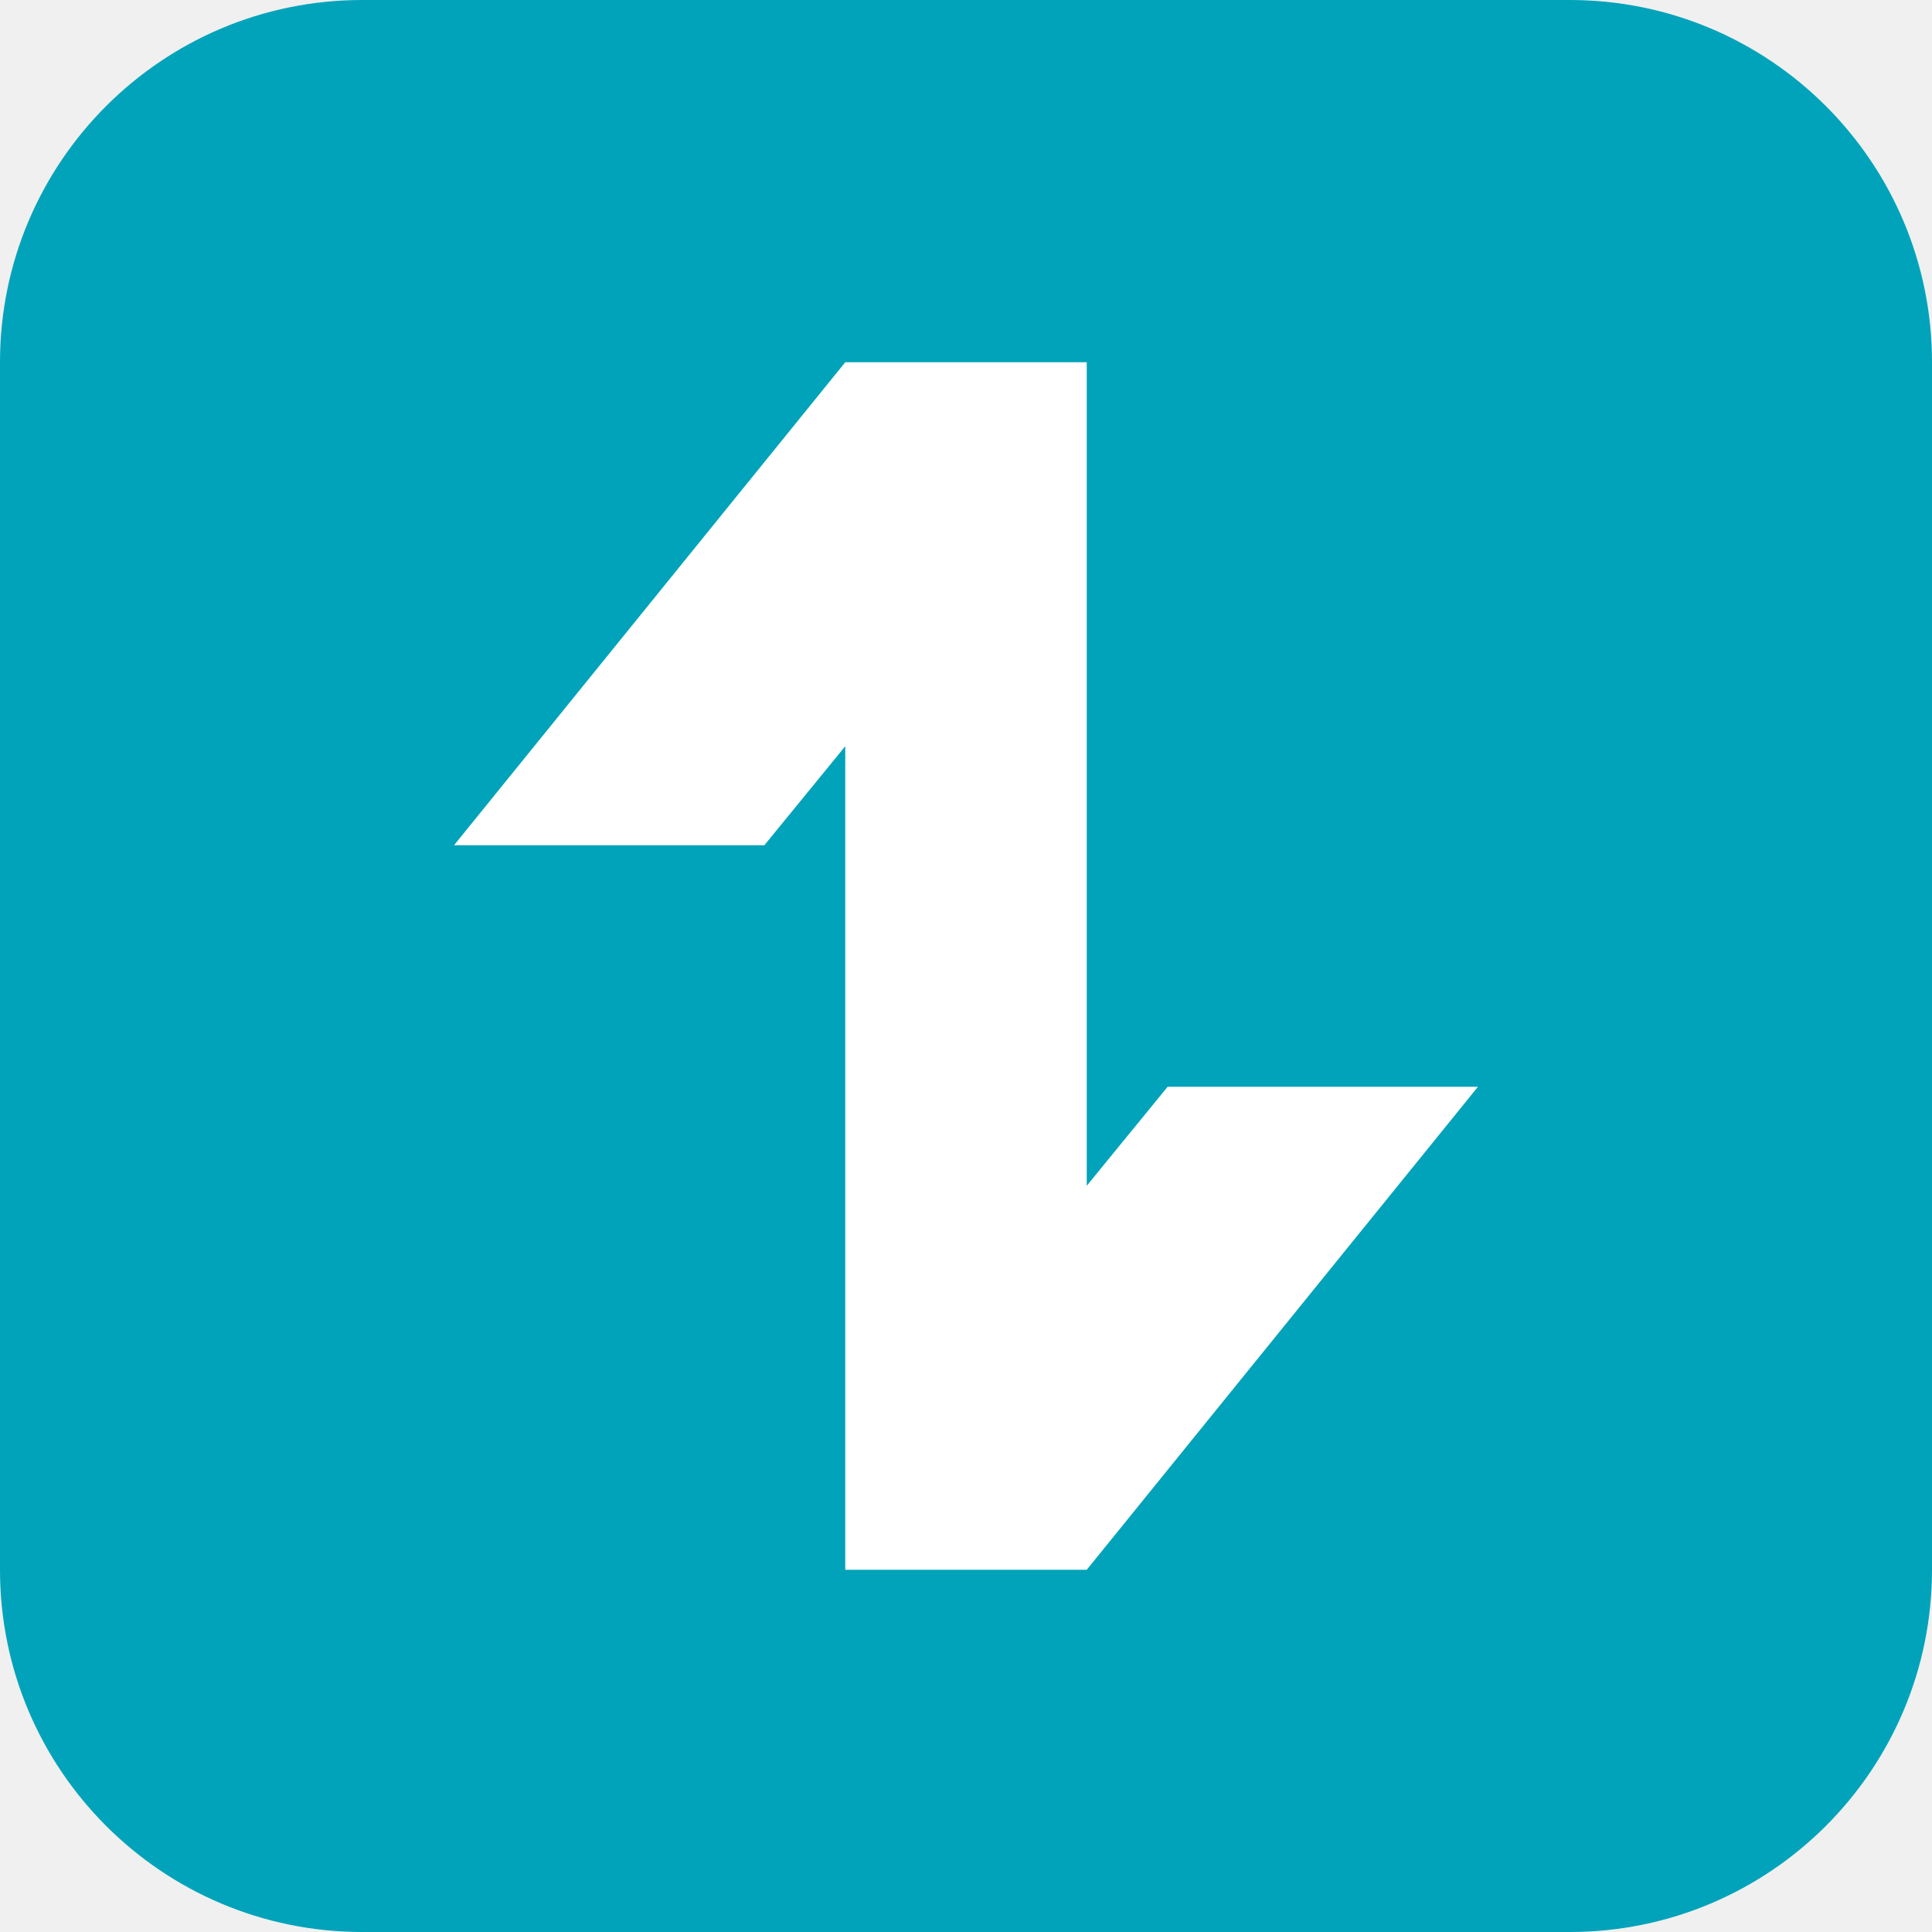
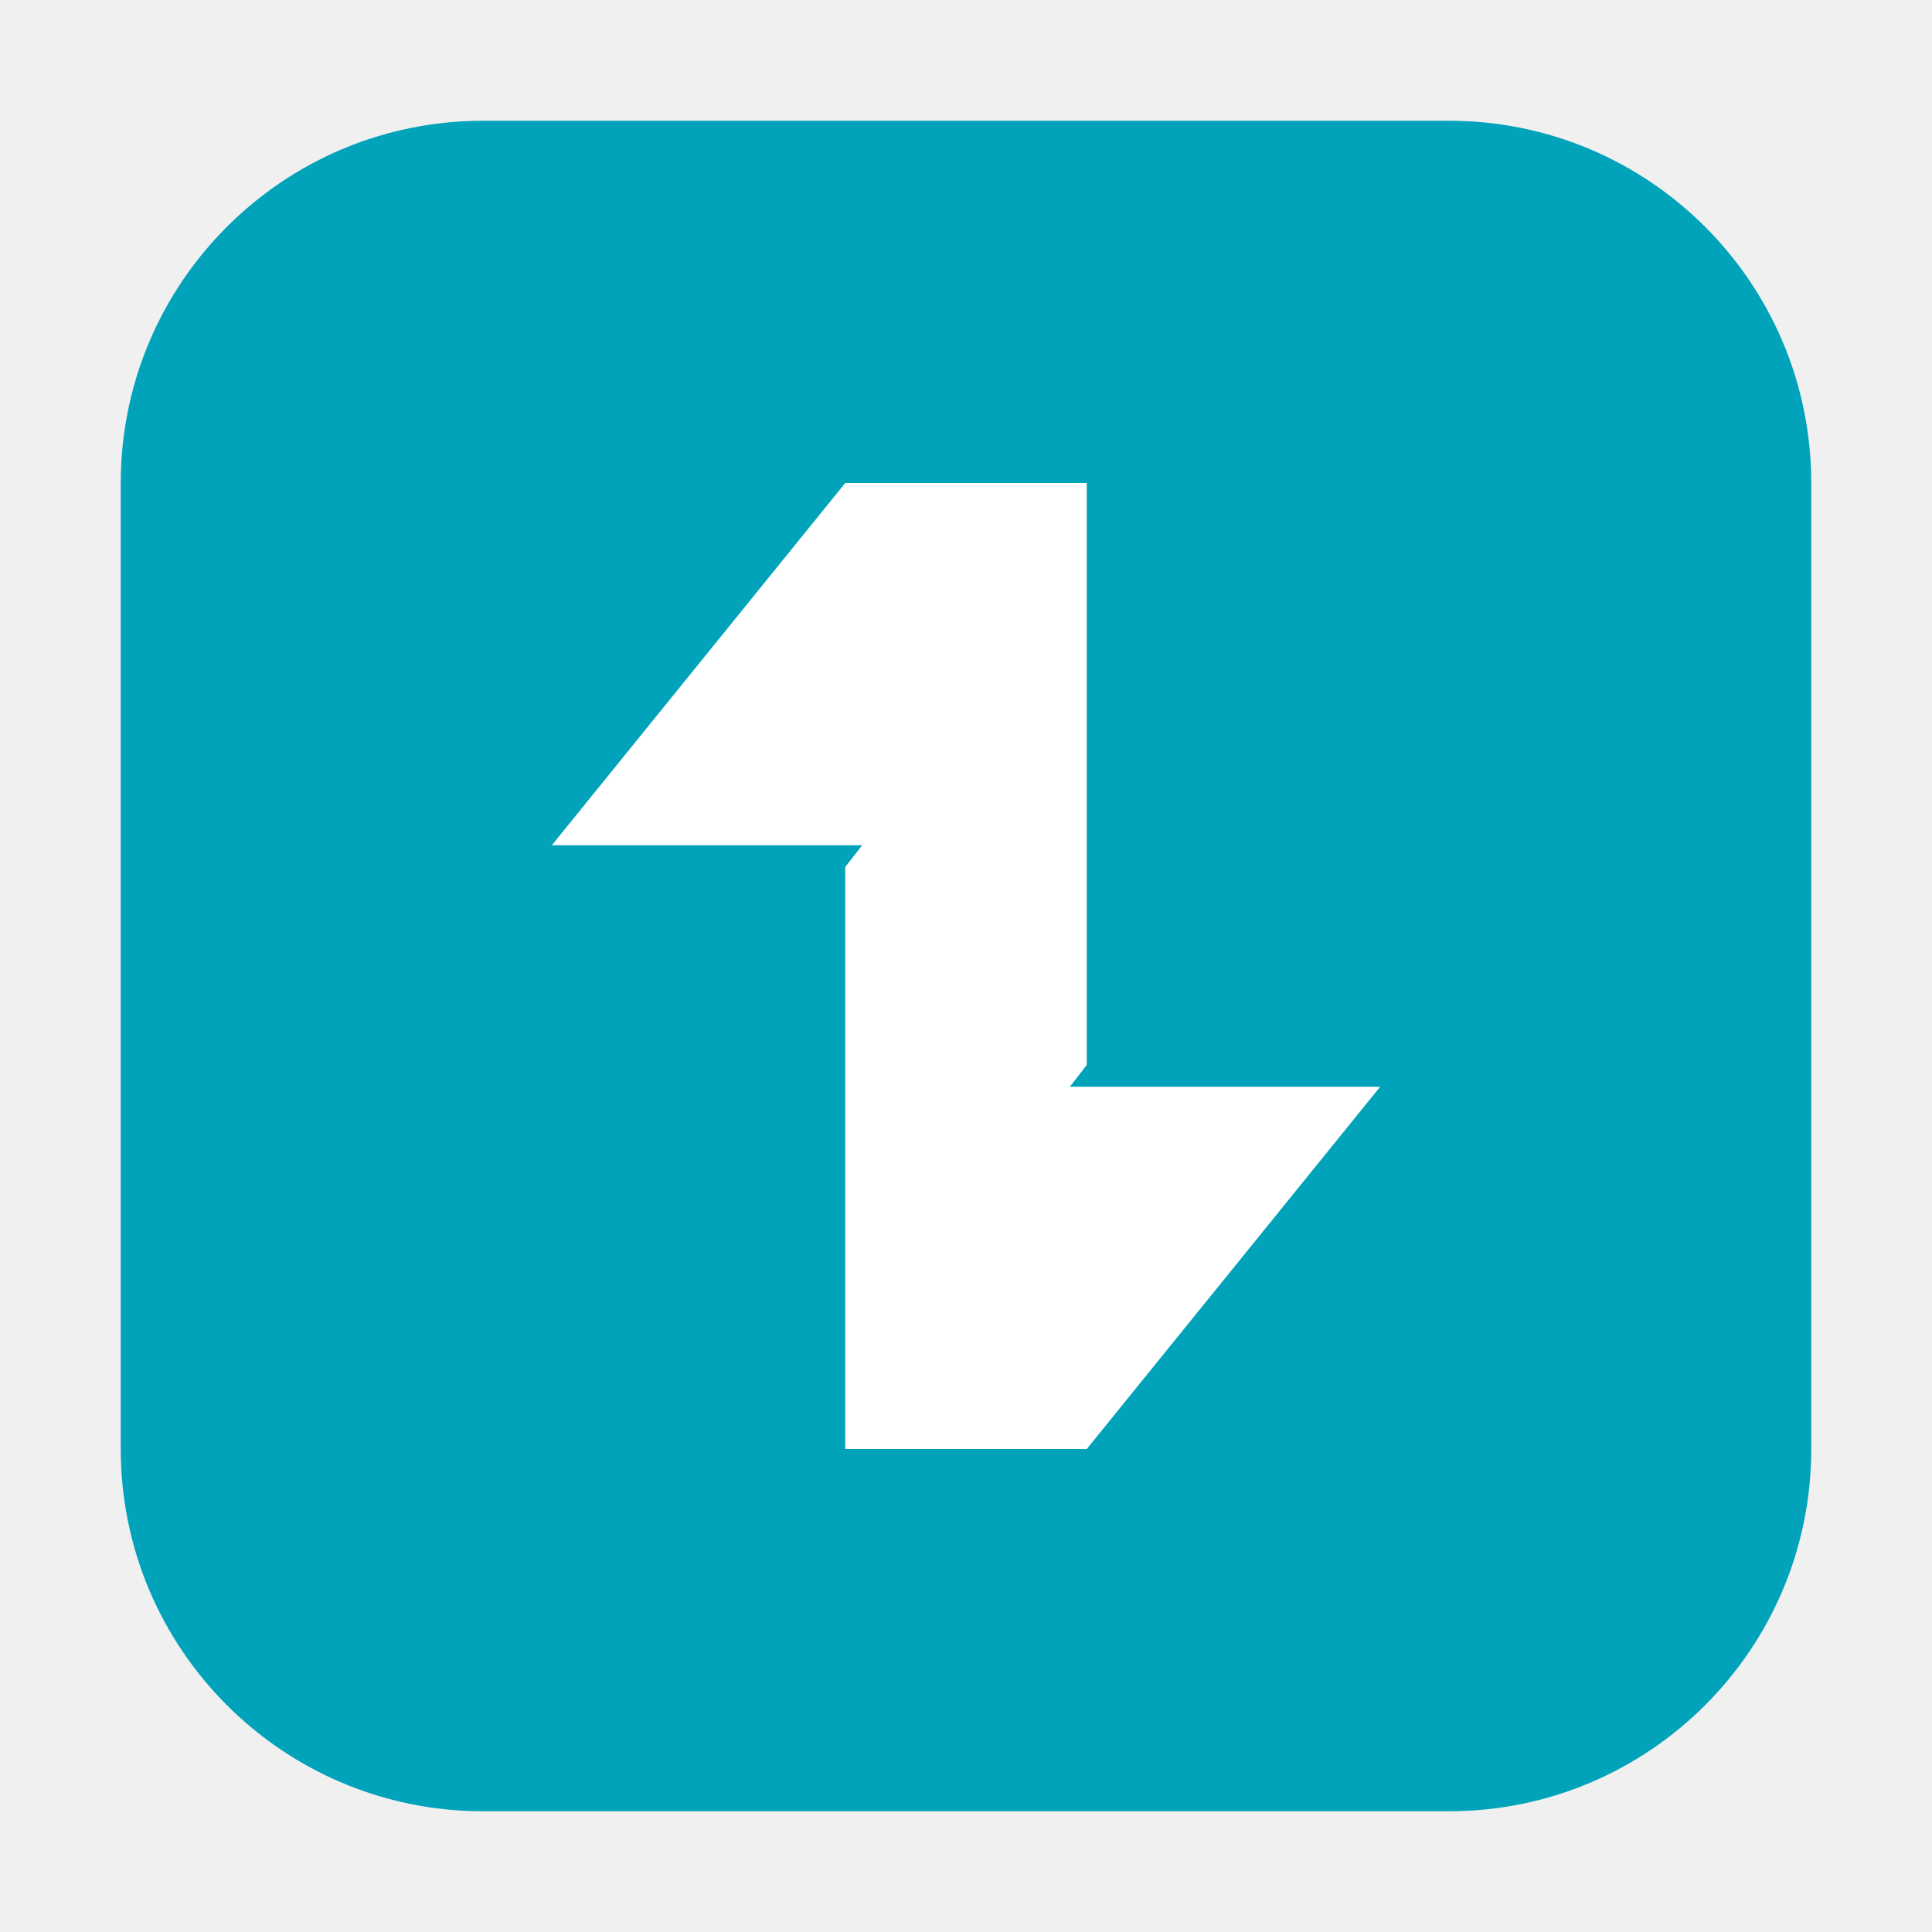
<svg xmlns="http://www.w3.org/2000/svg" viewBox="0 0 16 16">
-   <rect x="0" y="0" width="16" height="16" rx="3" fill="#00A3BA" />
-   <polygon points="7,3 9,3 9,9.82 9.67,9 12.24,9 9,13 7,13 7,6.18 6.33,7 3.76,7" fill="#ffffff" />
+   <rect x="1" y="1" width="14" height="14" rx="3" fill="#00A3BA" />
+   <polygon points="7,4 9,4 9,8.82 8.86,9 11.43,9 9,12 7,12 7,7.18 7.14,7 4.57,7" fill="#ffffff" />
</svg>
